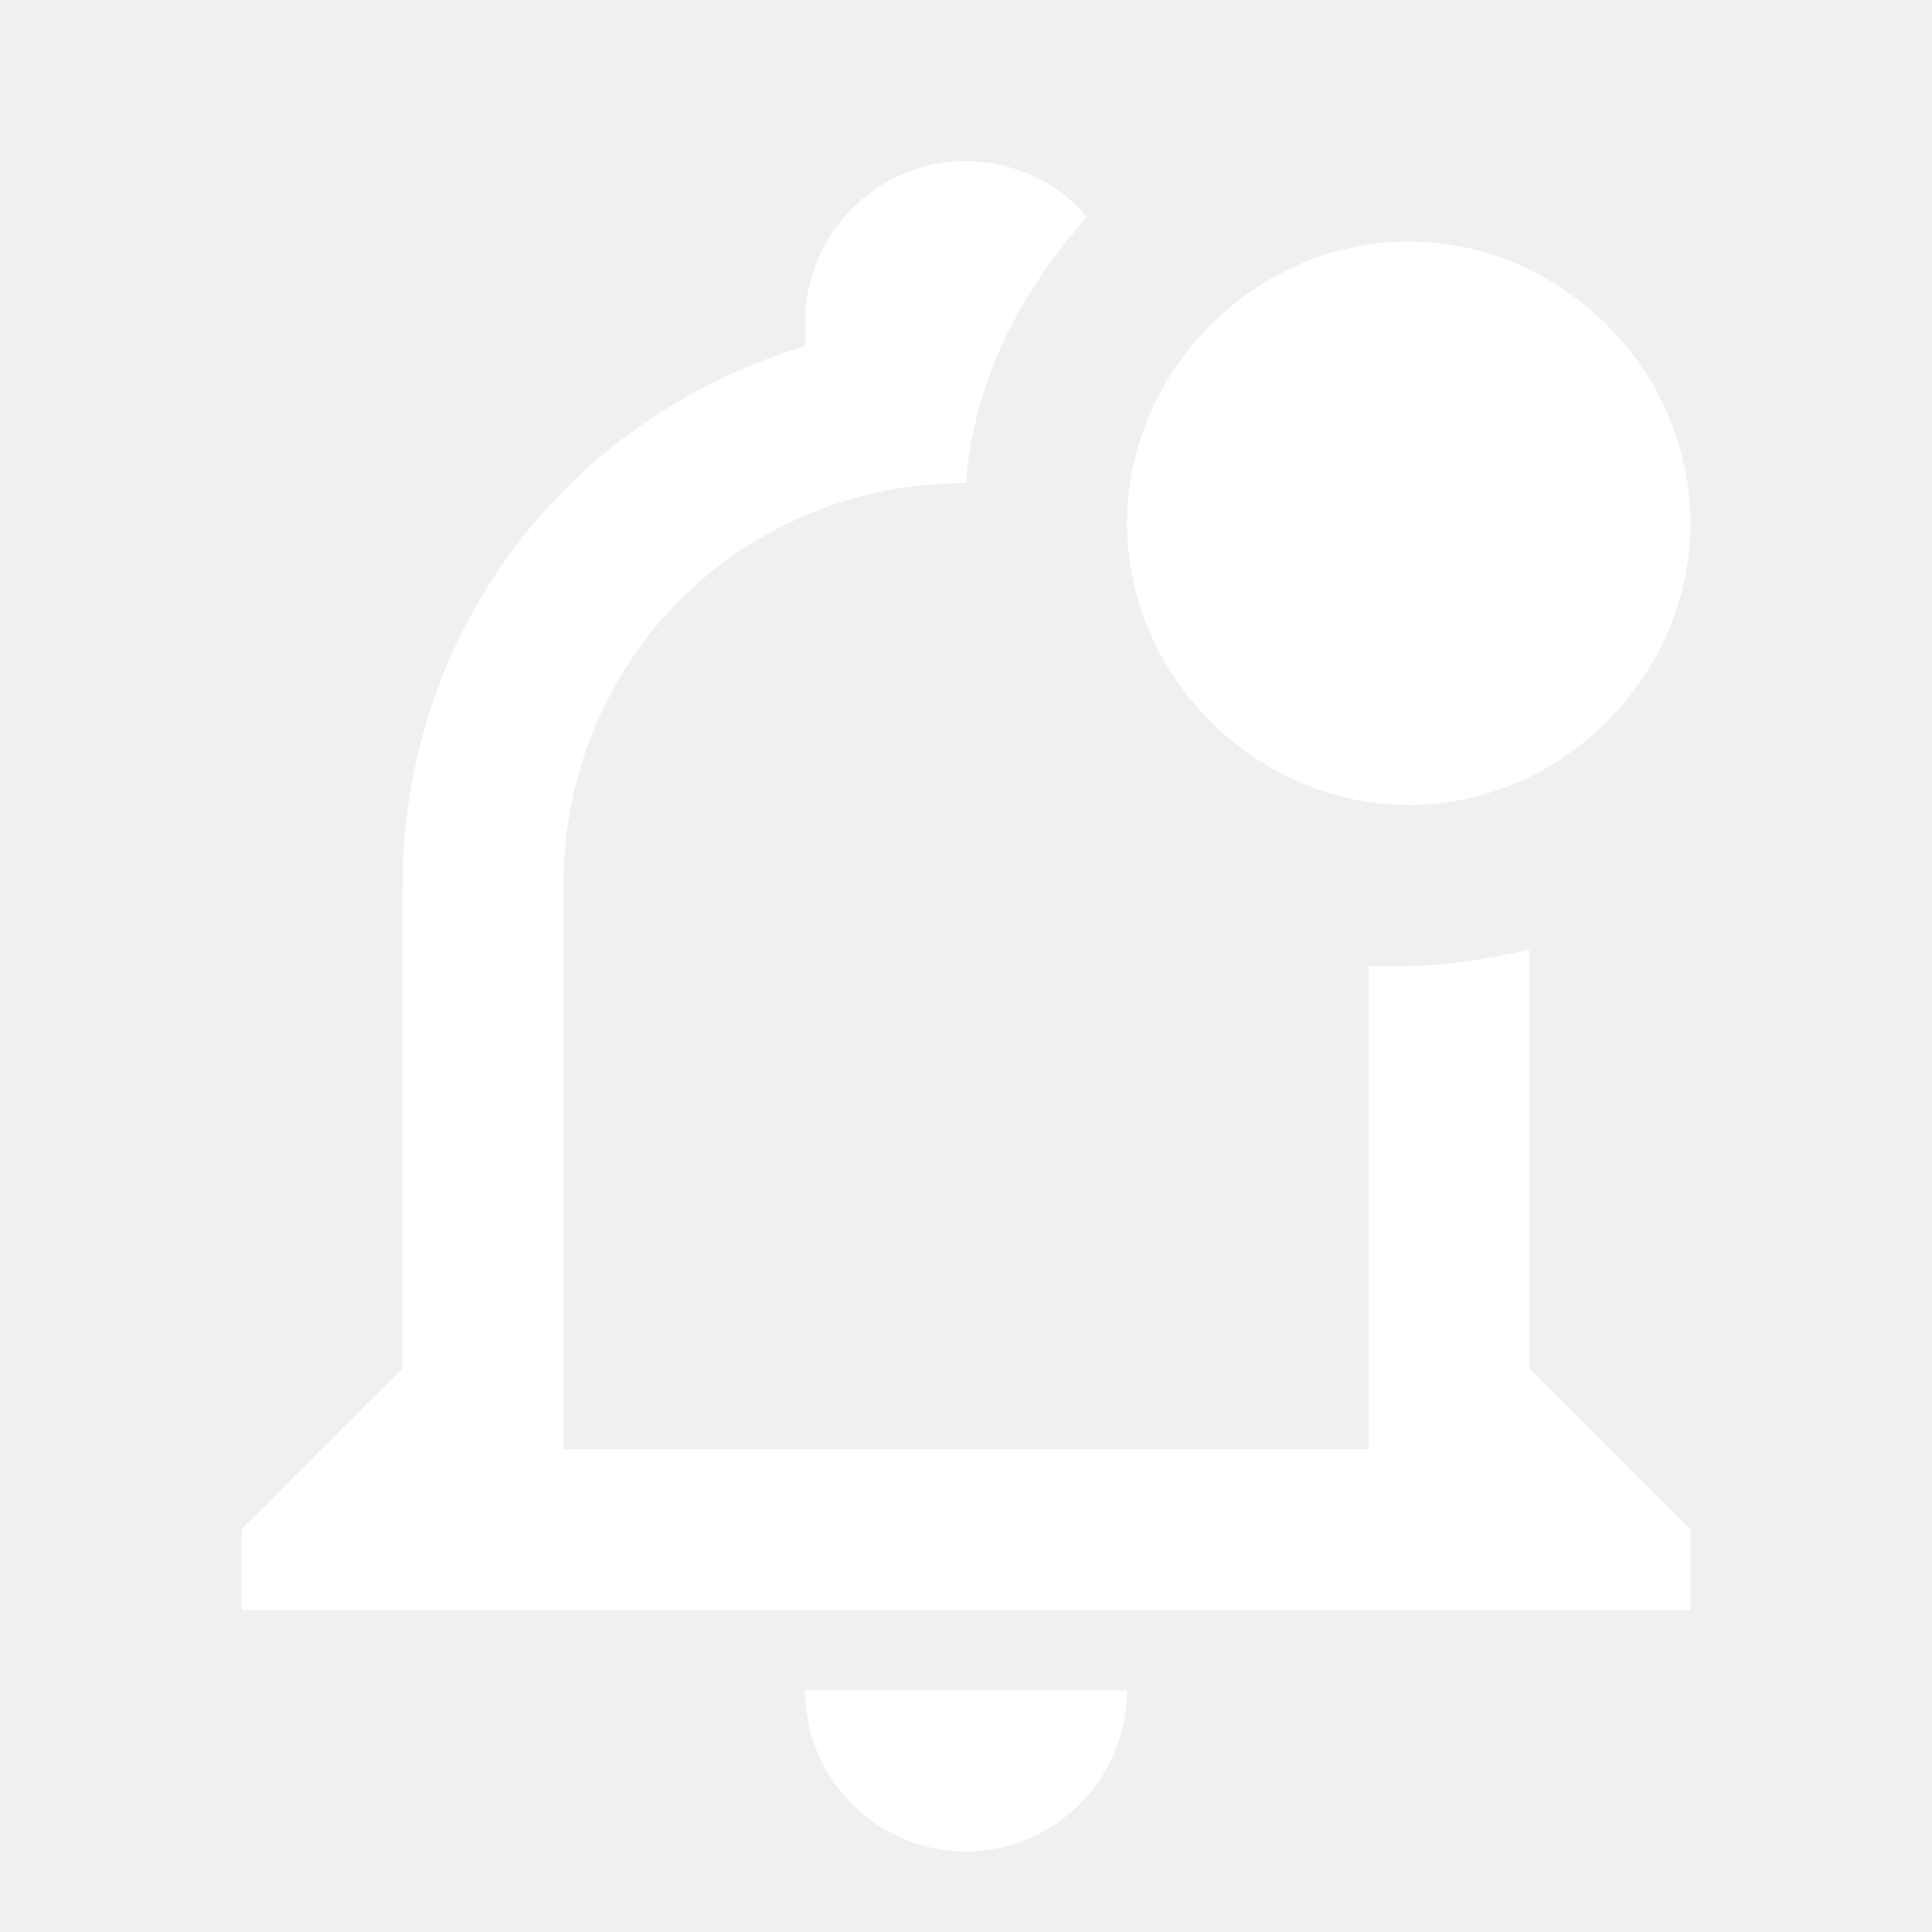
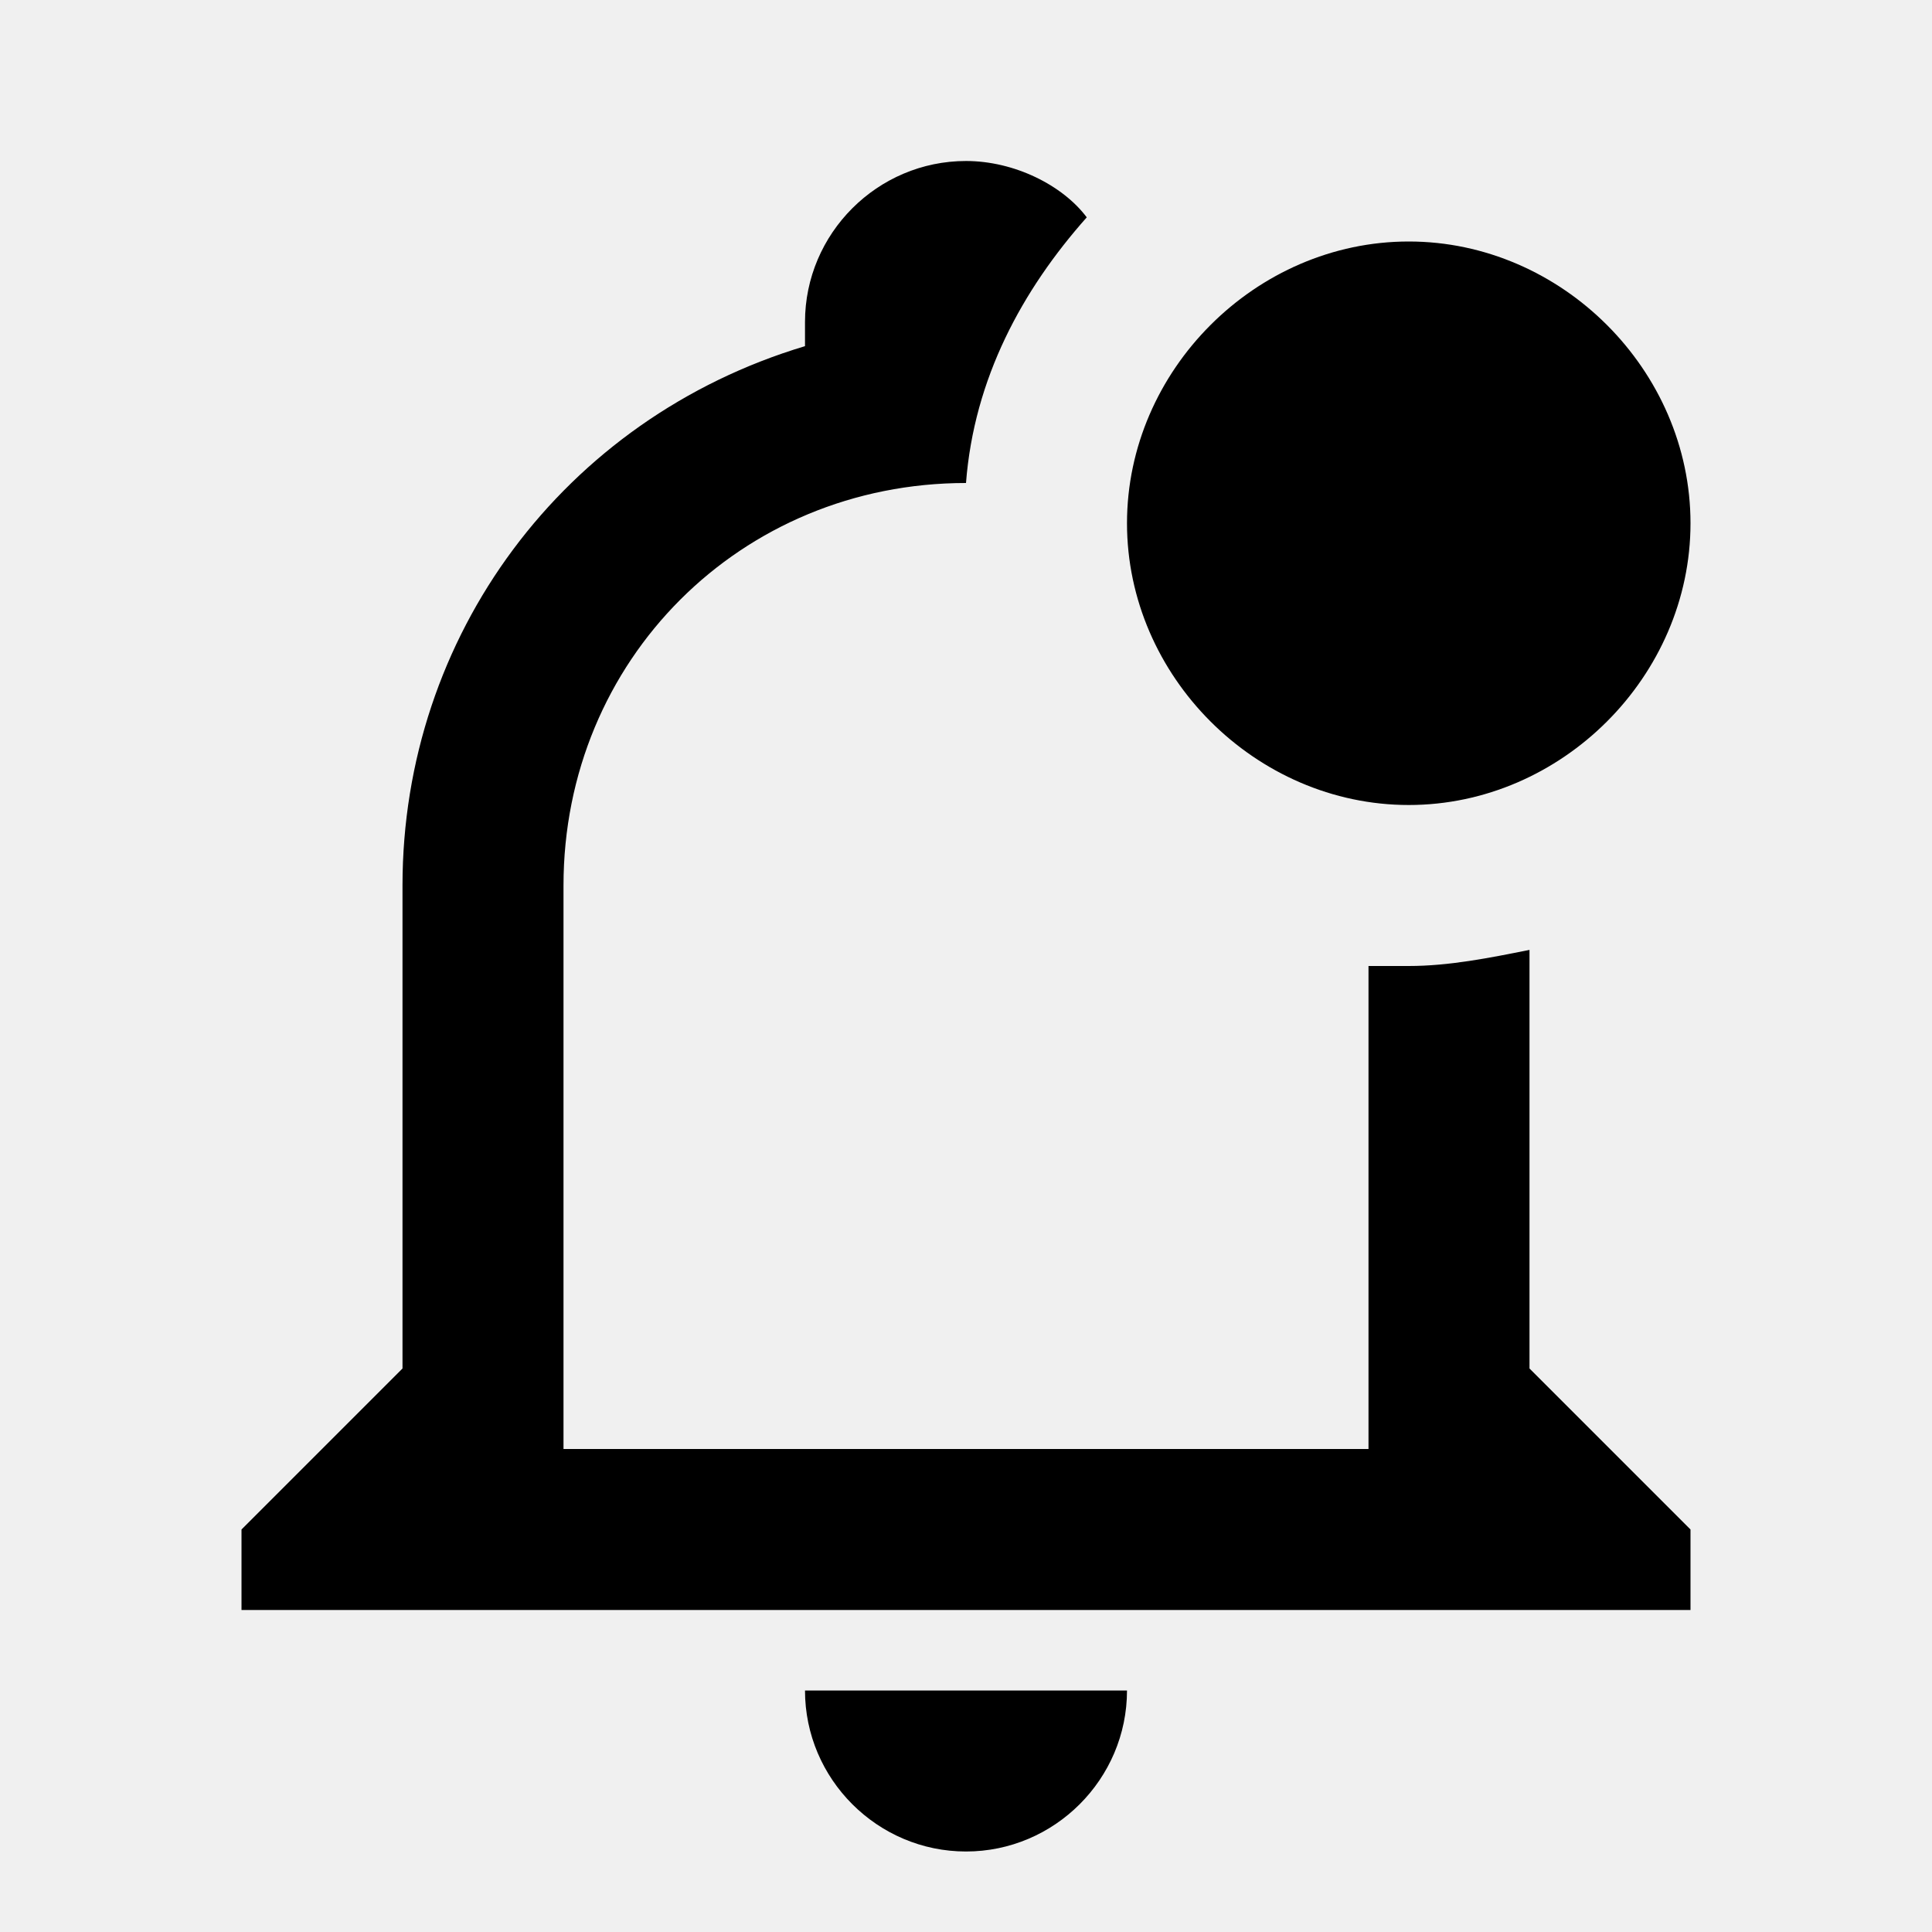
- <svg xmlns="http://www.w3.org/2000/svg" fill="white" viewBox="0 0 24 24">
+ <svg xmlns="http://www.w3.org/2000/svg" fill="black" viewBox="0 0 24 24">
  <path d="M19 17V11.8C18.5 11.9 18 12 17.5 12H17V18H7V11C7 8.2 9.2 6 12 6C12.1 4.7 12.7 3.6 13.5 2.7C13.2 2.3 12.6 2 12 2C10.9 2 10 2.9 10 4V4.3C7 5.2 5 7.9 5 11V17L3 19V20H21V19L19 17M10 21C10 22.1 10.9 23 12 23S14 22.1 14 21H10M21 6.5C21 8.4 19.4 10 17.5 10S14 8.4 14 6.5 15.6 3 17.5 3 21 4.6 21 6.5" />
</svg>
